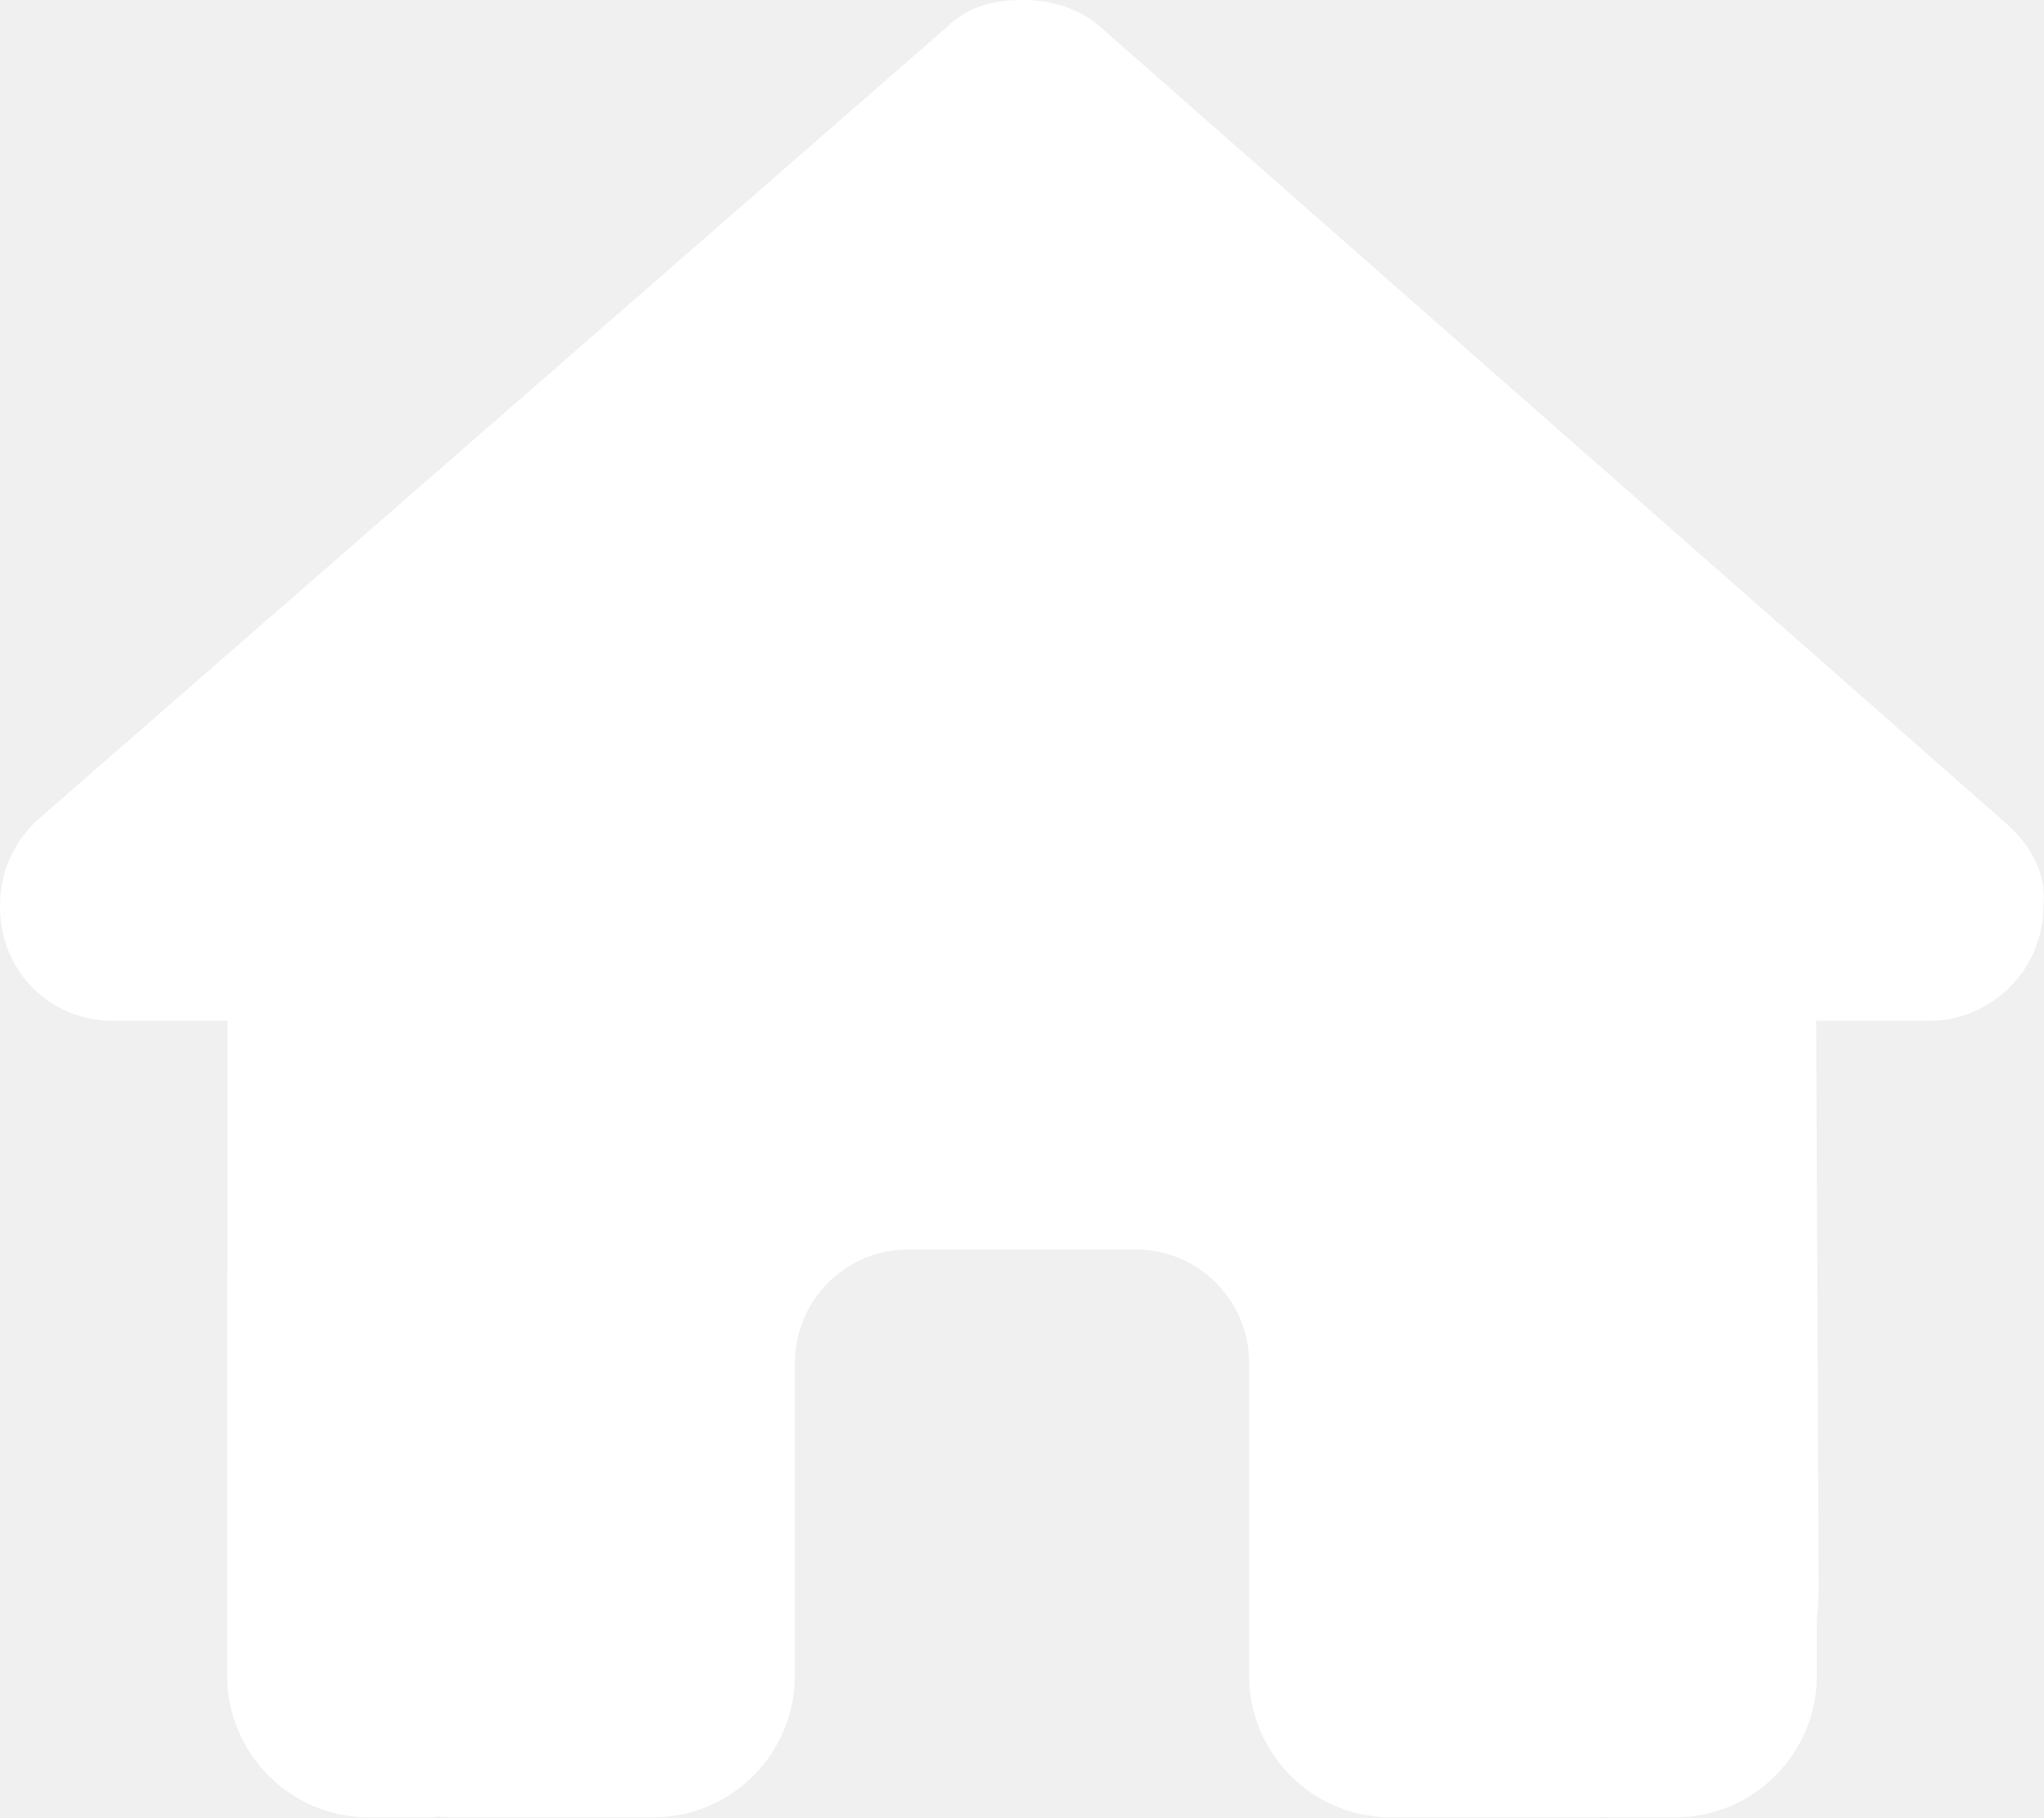
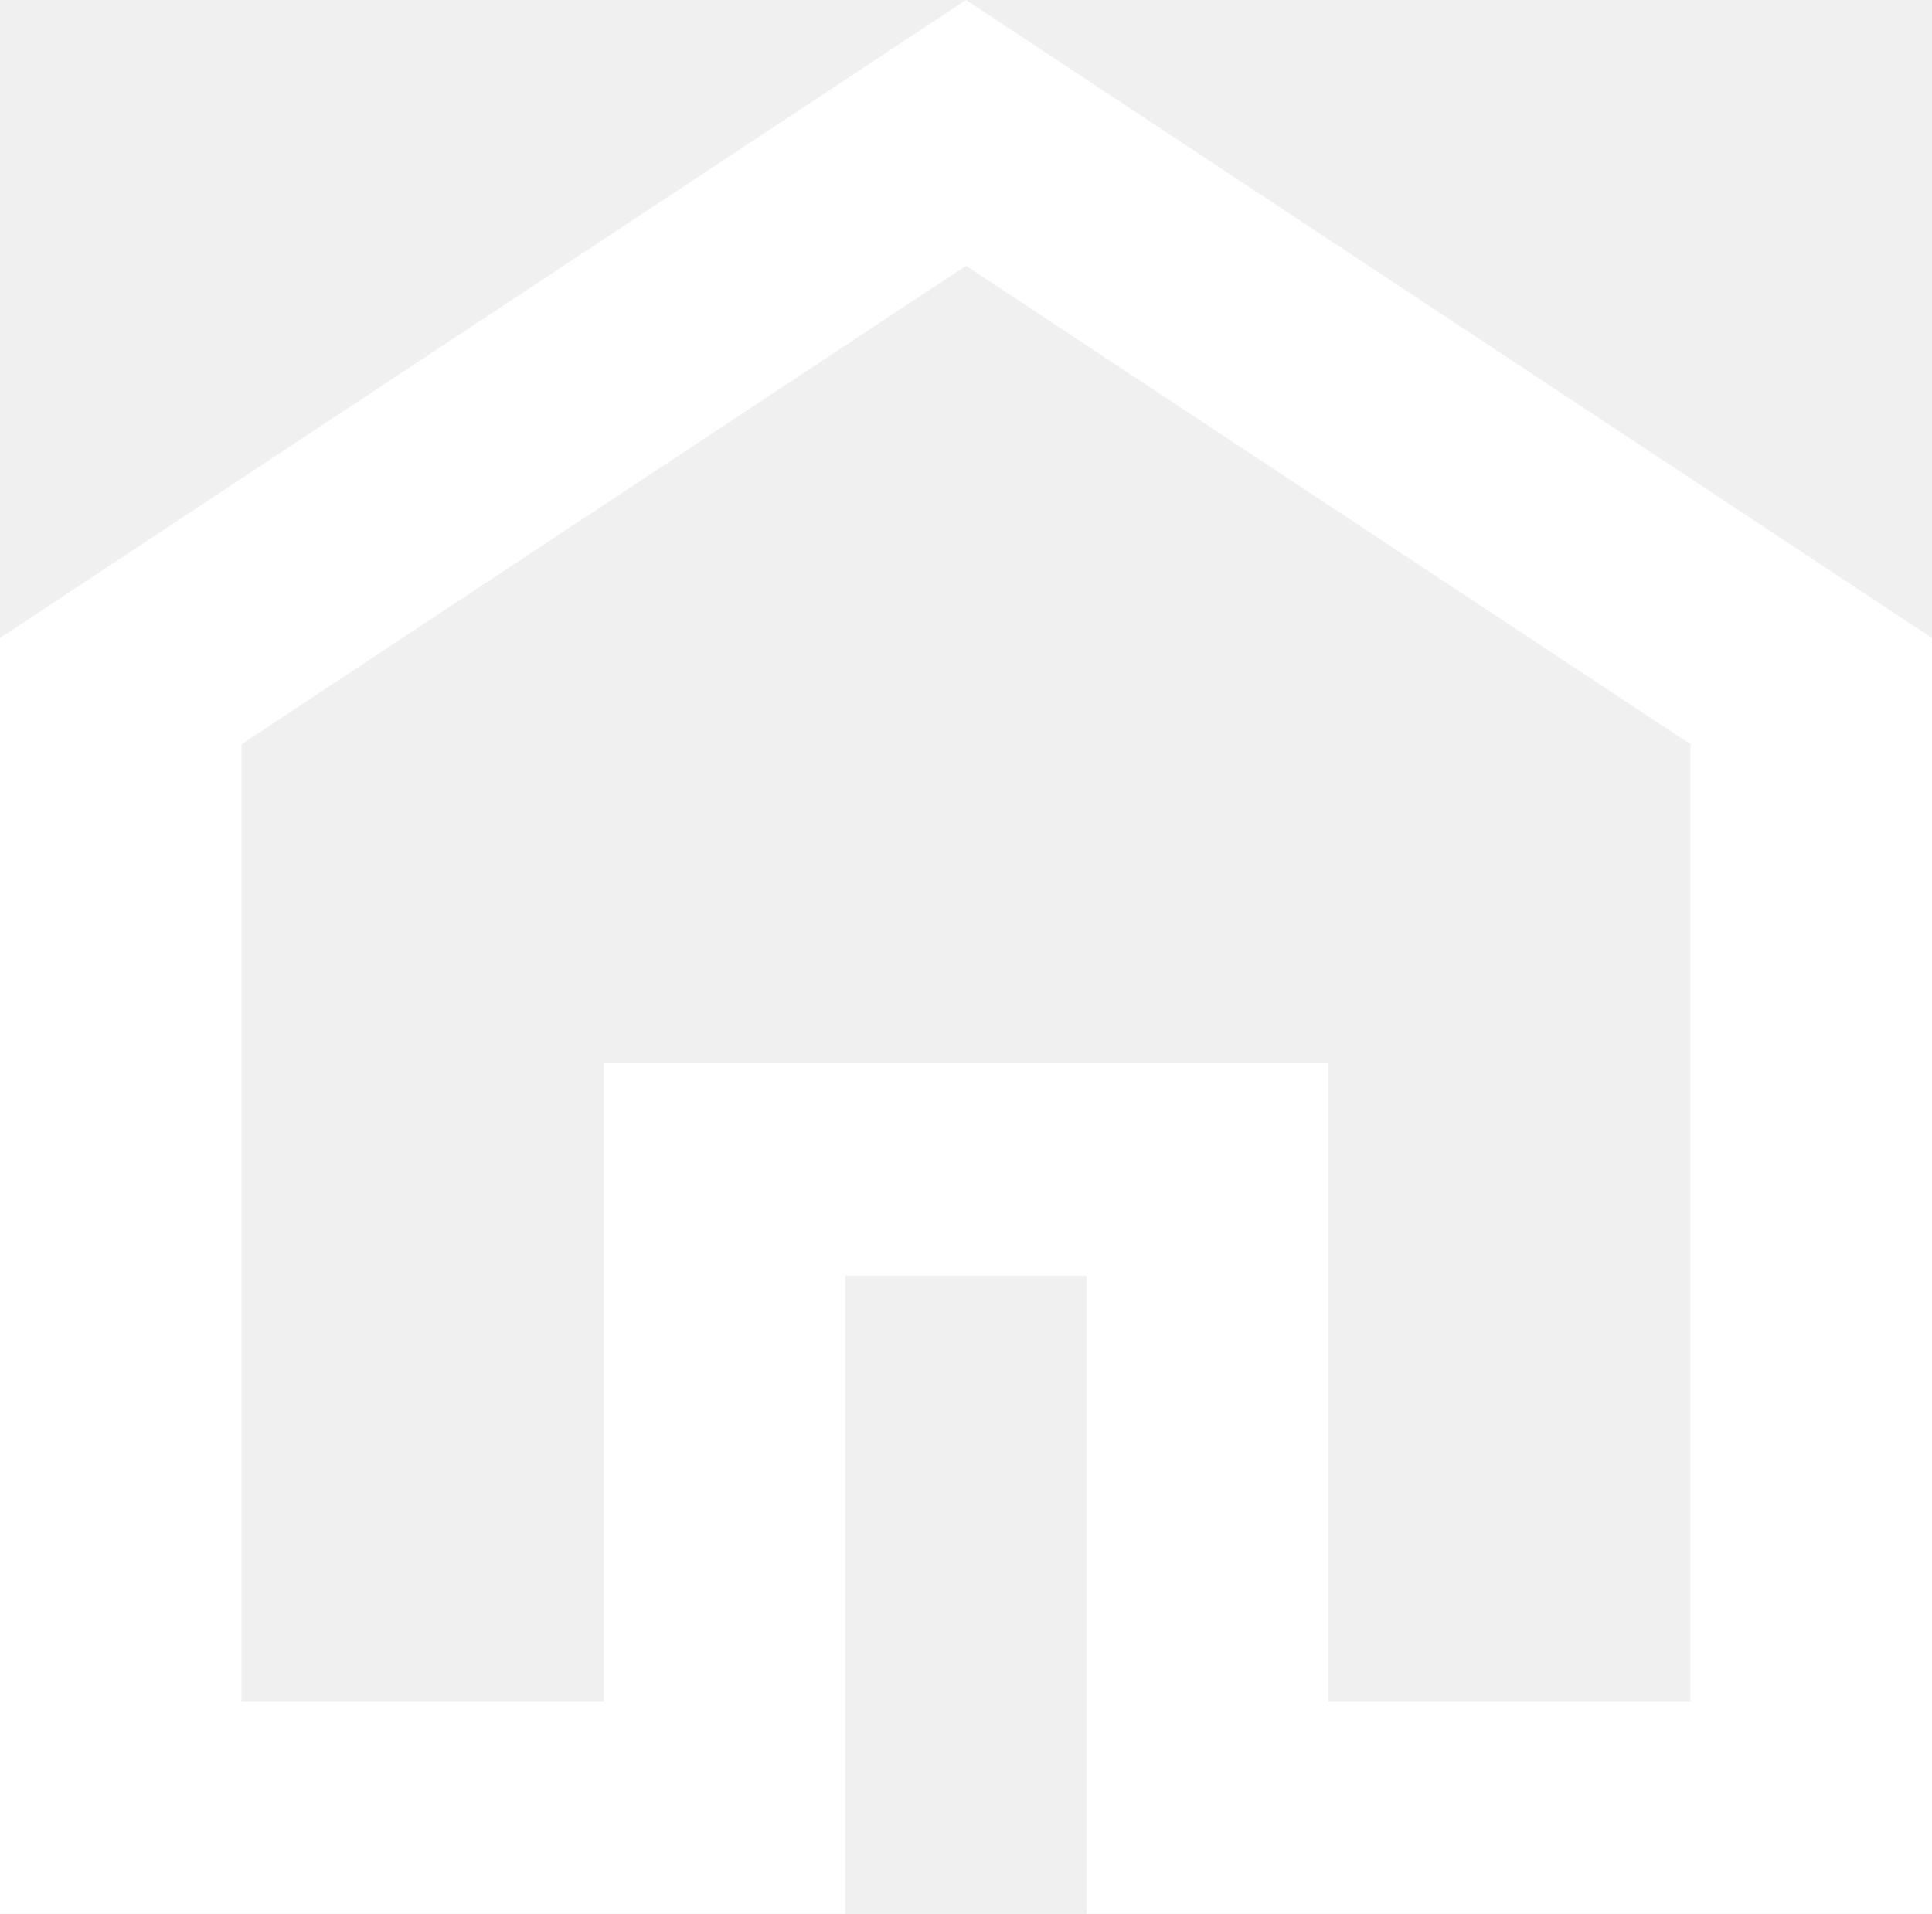
- <svg xmlns="http://www.w3.org/2000/svg" width="576" height="512" viewBox="0 0 576 512" fill="none">
-   <path d="M575.8 255.5C575.8 273.5 560.8 287.6 543.8 287.6H511.8L512.5 447.8C512.5 450.5 512.3 453.2 512 455.9V472C512 494.1 494.1 512 472 512H456C454.9 512 453.8 512 452.7 511.9C451.3 512 449.9 512 448.5 512H416H392C369.9 512 352 494.1 352 472V448V384C352 366.3 337.7 352 320 352H256C238.3 352 224 366.3 224 384V448V472C224 494.1 206.1 512 184 512H160H128.1C126.6 512 125.1 511.9 123.6 511.8C122.4 511.9 121.2 512 120 512H104C81.9 512 64 494.1 64 472V360C64 359.1 64 358.1 64.1 357.2V287.6H32C14 287.6 0 273.6 0 255.5C0 246.5 3 238.5 10 231.5L266.4 8C273.4 1 281.4 0 288.4 0C295.4 0 303.4 2 309.4 7L564.8 231.5C572.8 238.5 576.8 246.5 575.8 255.5Z" fill="white" />
+ <svg xmlns="http://www.w3.org/2000/svg" width="215" height="213" viewBox="0 0 215 213" fill="none">
+   <path d="M26.875 189.333H67.188V118.333H147.812V189.333H188.125V82.833L107.5 29.583L26.875 82.833V189.333ZM0 213V71L107.5 0L215 71V213H120.938V142H94.062V213H0Z" fill="white" />
</svg>
